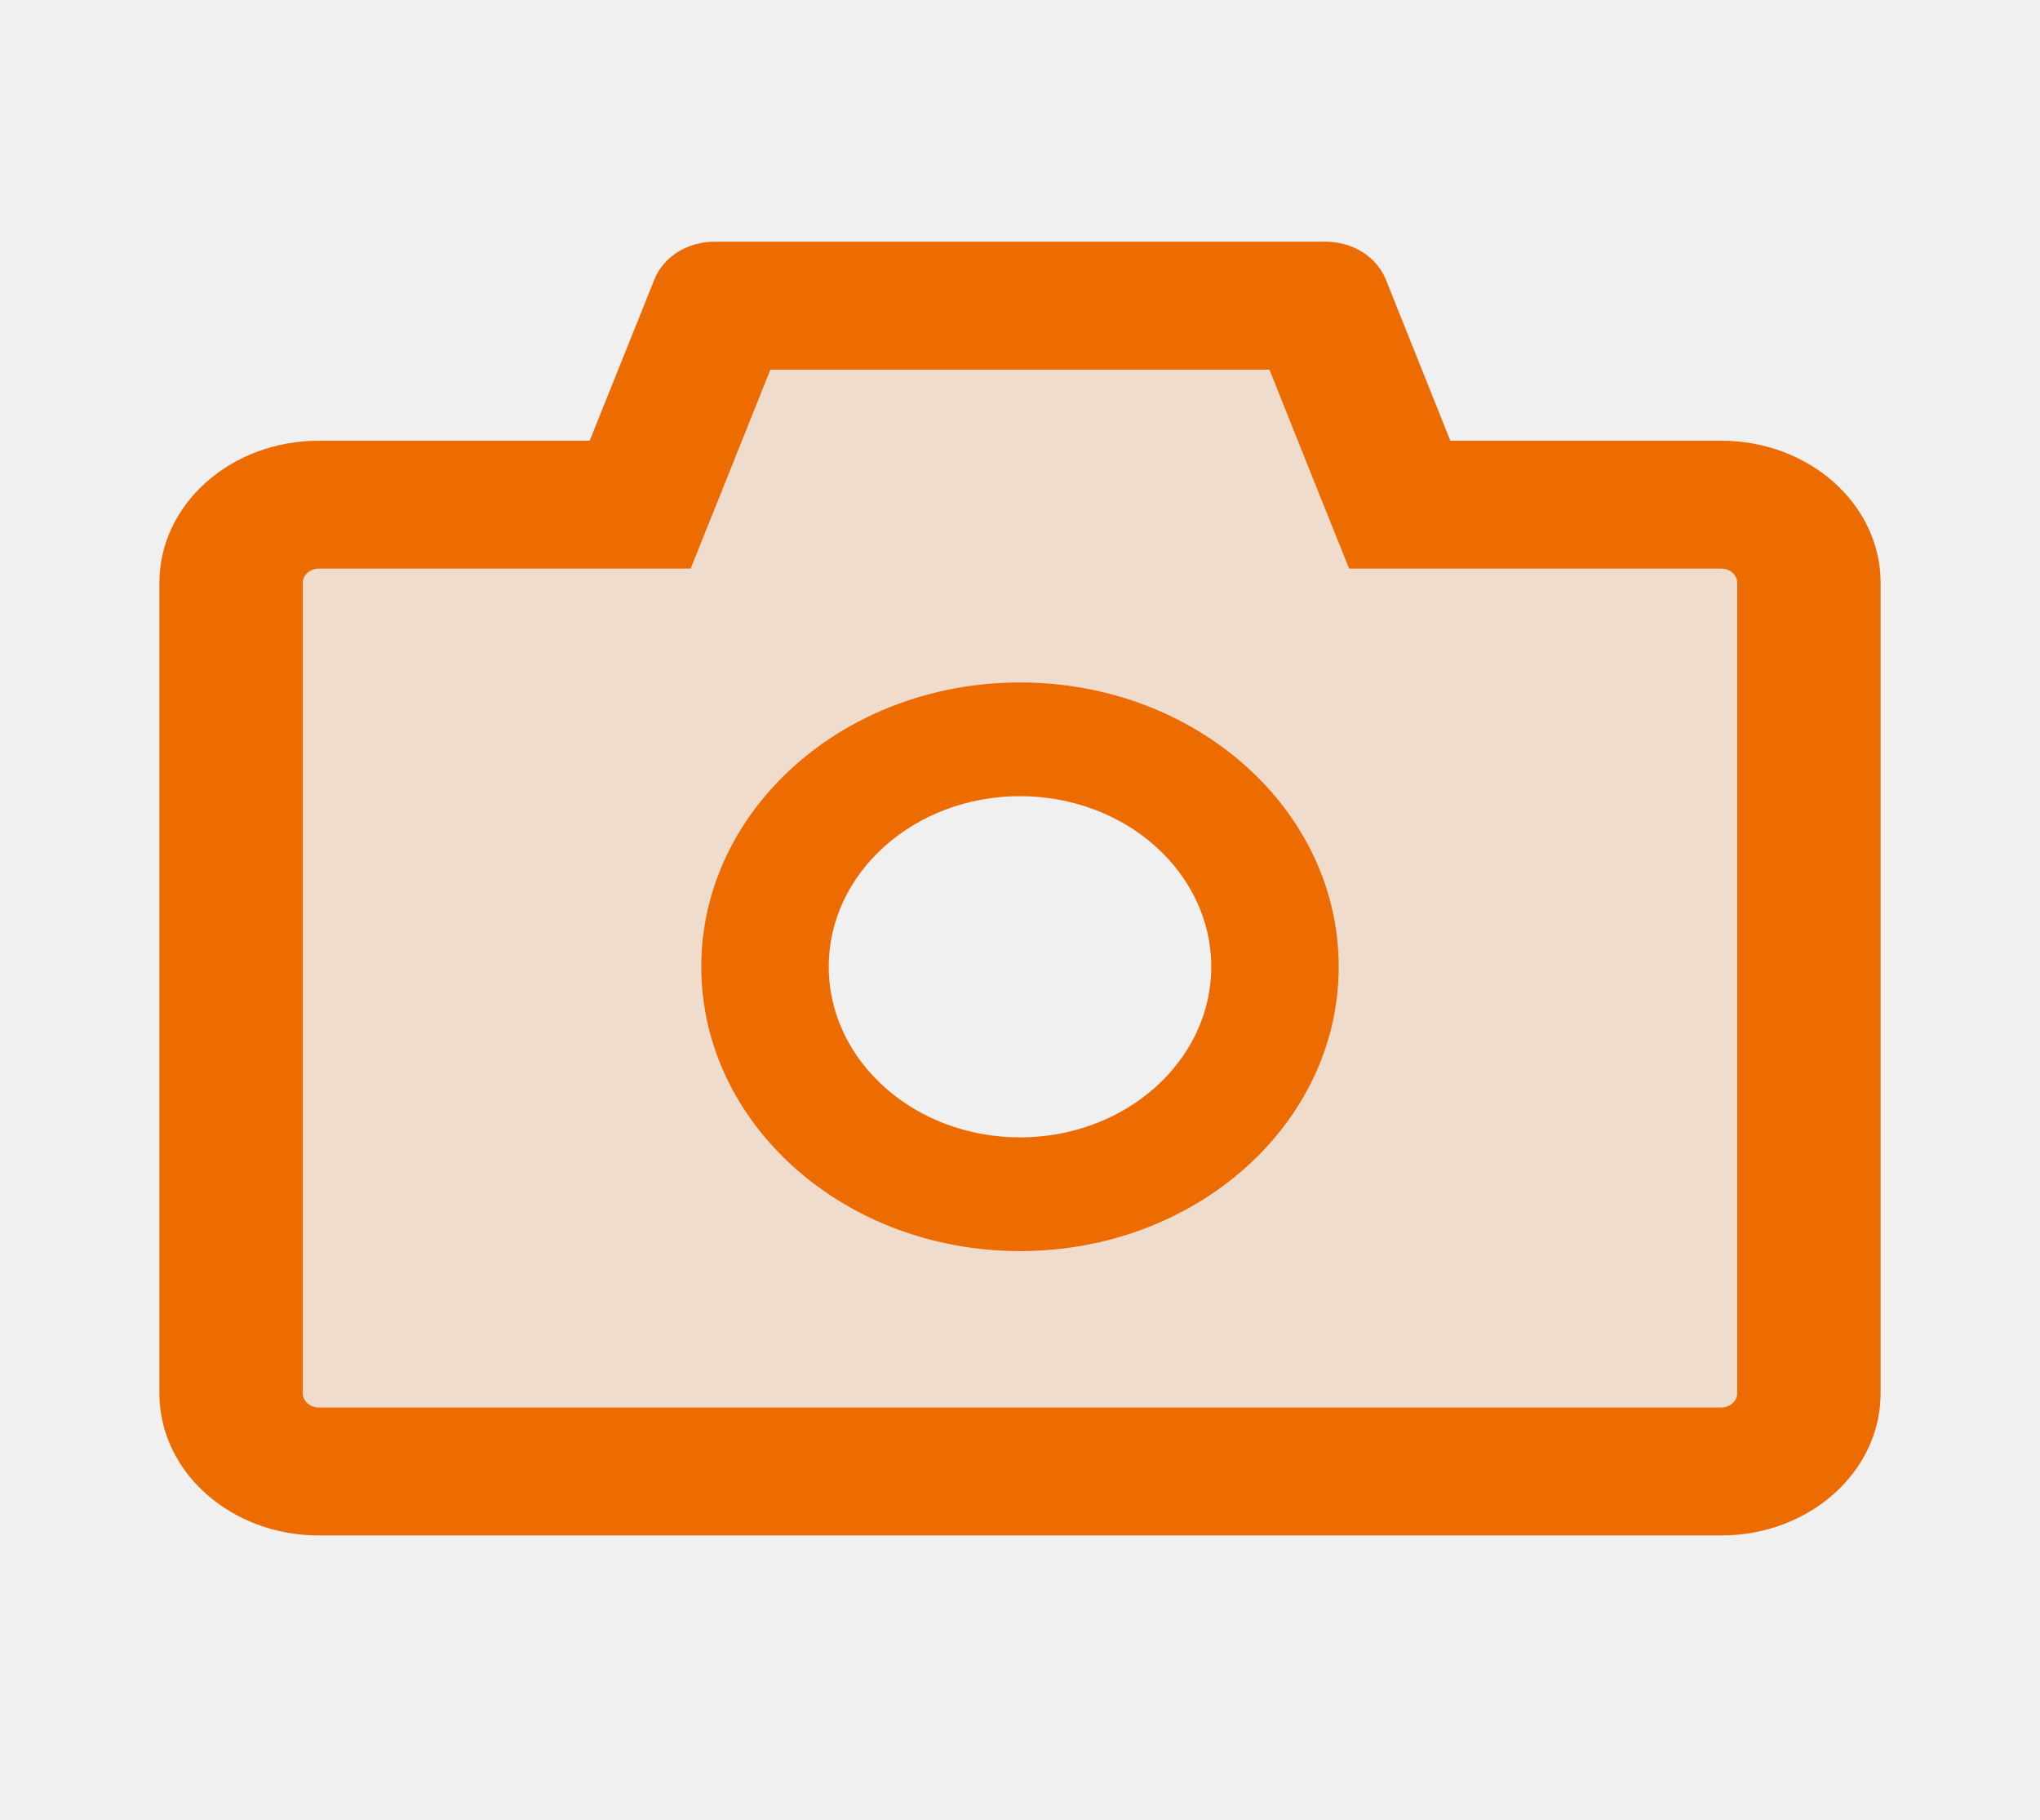
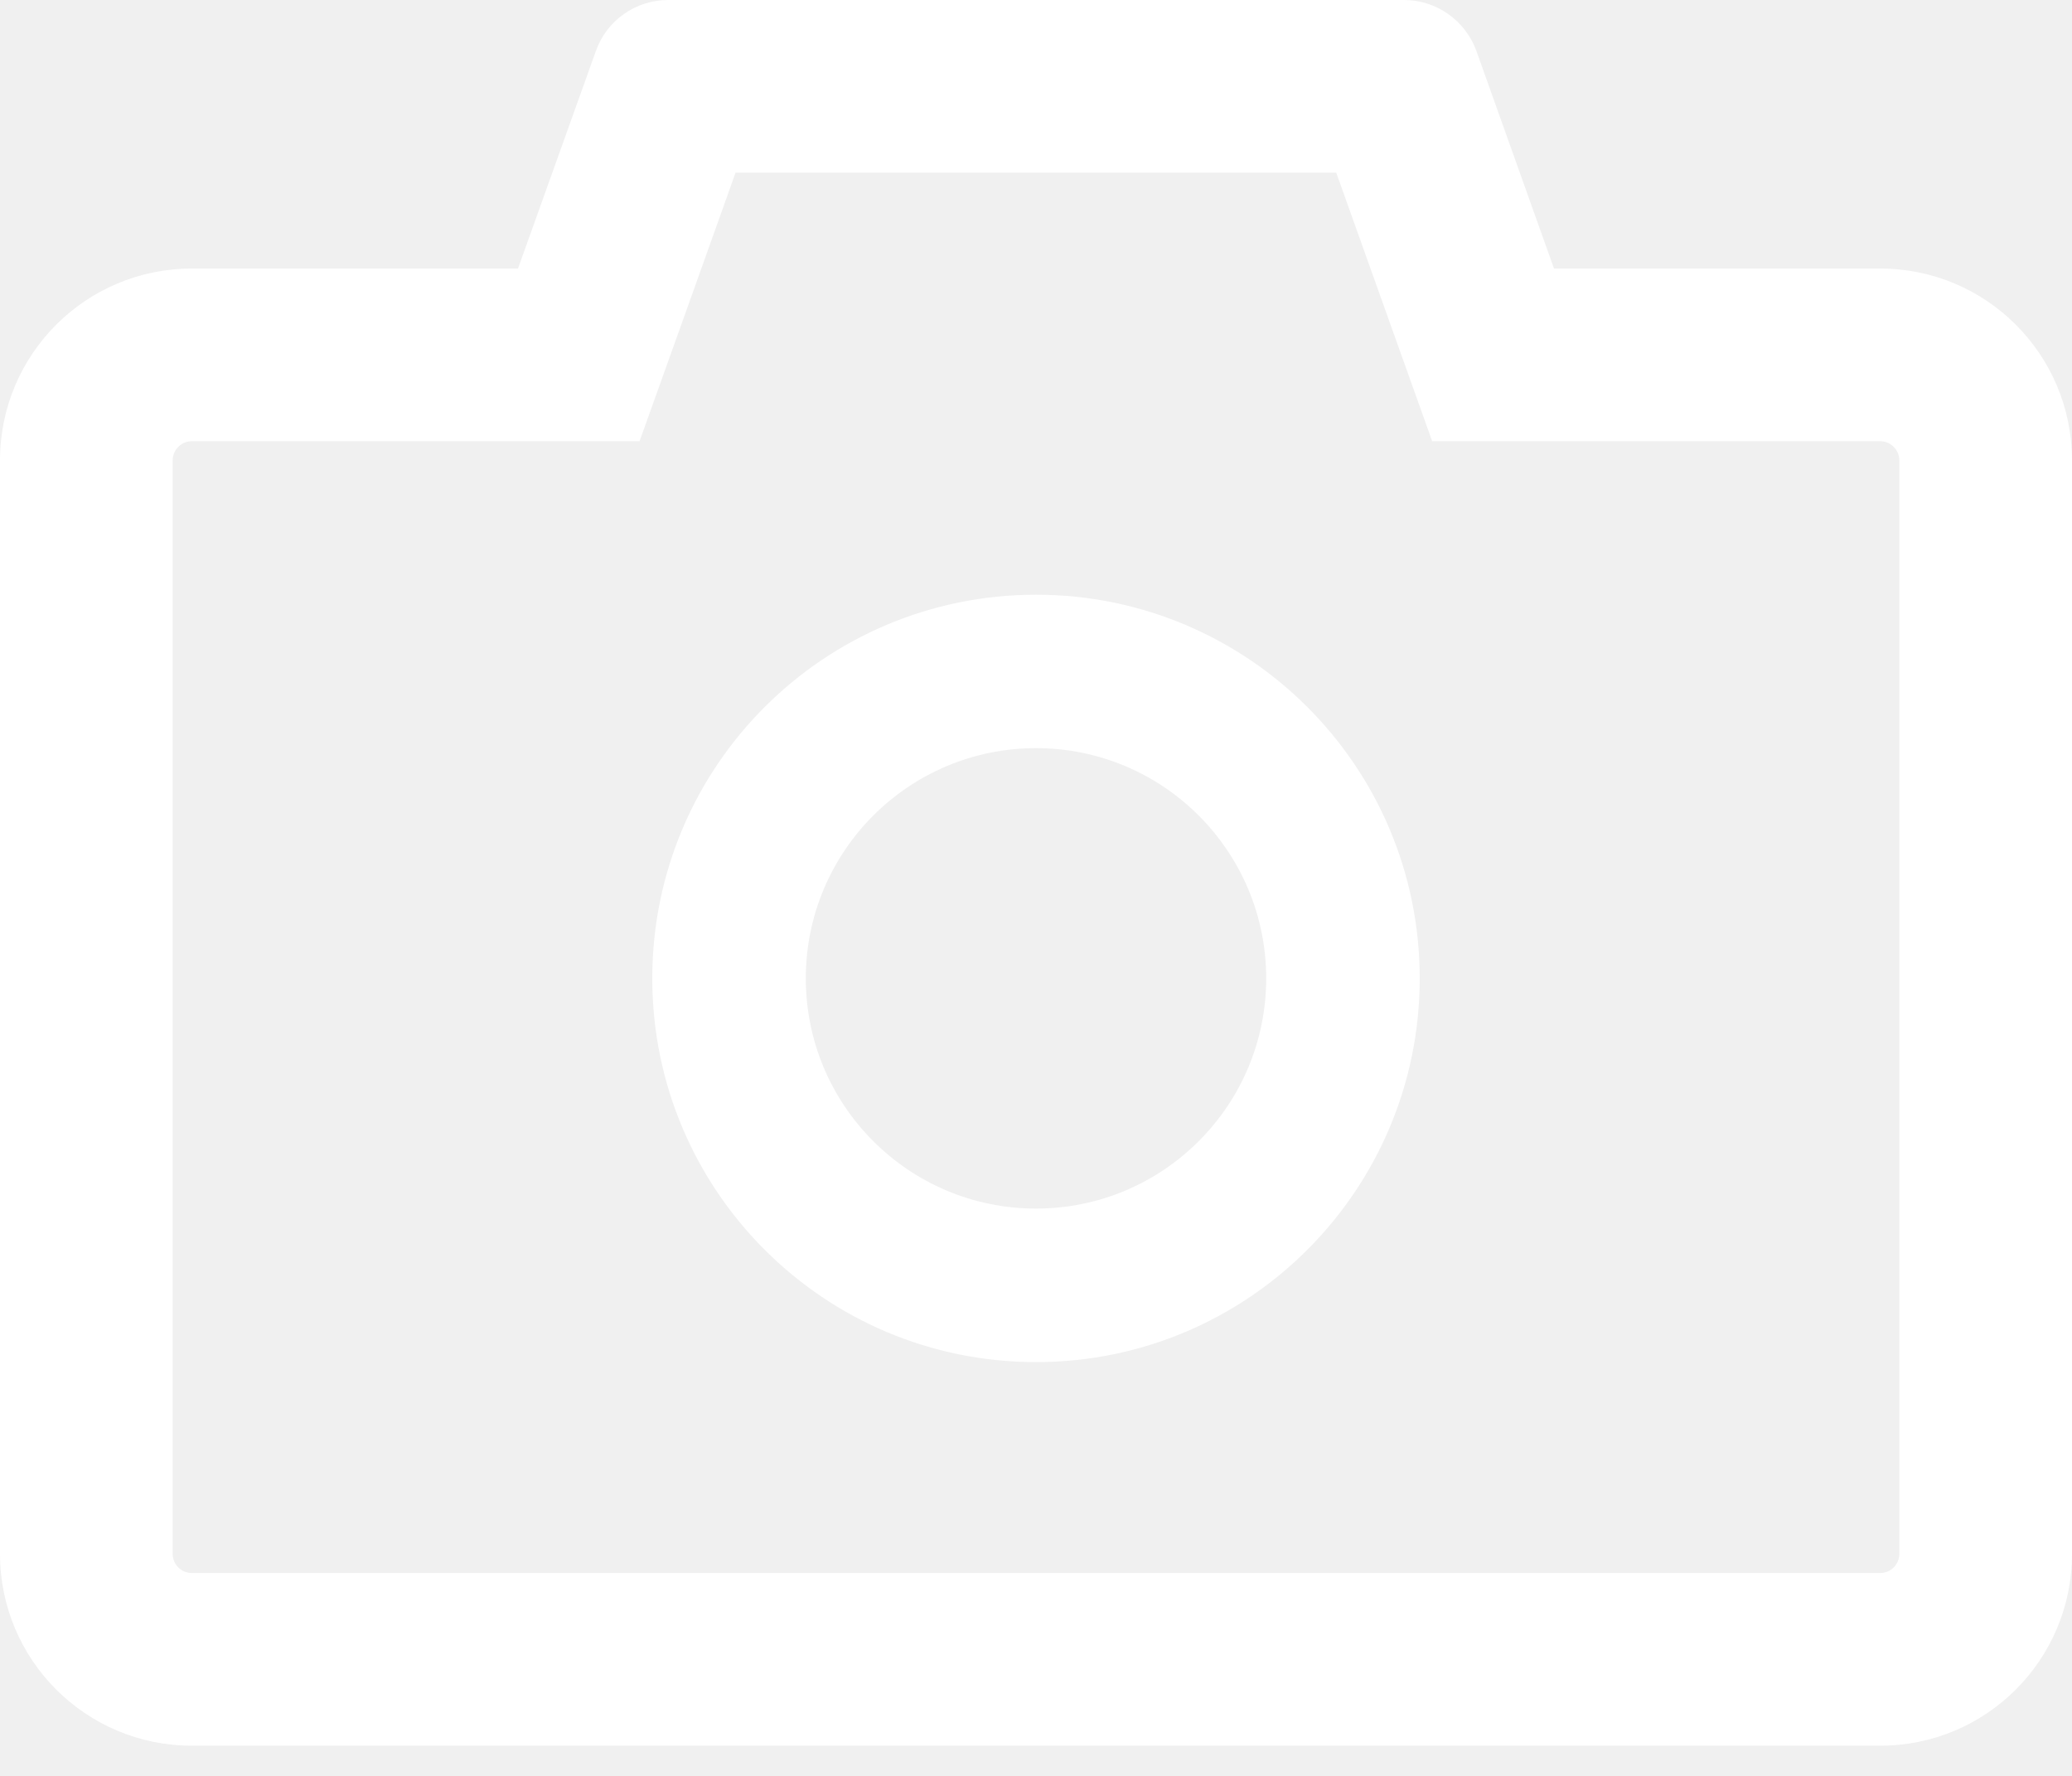
- <svg xmlns="http://www.w3.org/2000/svg" width="37" height="33" viewBox="0 0 37 33" fill="none">
-   <path d="M31.219 10.312H24.469L23.851 8.772L23.024 6.703H13.973L13.145 8.772L12.527 10.312H5.781C5.622 10.312 5.492 10.428 5.492 10.57V25.266C5.492 25.407 5.622 25.523 5.781 25.523H31.219C31.378 25.523 31.508 25.407 31.508 25.266V10.57C31.508 10.428 31.378 10.312 31.219 10.312ZM18.5 22.688C15.306 22.688 12.719 20.38 12.719 17.531C12.719 14.682 15.306 12.375 18.5 12.375C21.694 12.375 24.281 14.682 24.281 17.531C24.281 20.38 21.694 22.688 18.5 22.688Z" fill="#ED6C02" fill-opacity="0.15" />
-   <path d="M18.5 12.375C15.306 12.375 12.719 14.682 12.719 17.531C12.719 20.38 15.306 22.688 18.5 22.688C21.694 22.688 24.281 20.38 24.281 17.531C24.281 14.682 21.694 12.375 18.5 12.375ZM18.5 20.625C16.585 20.625 15.031 19.239 15.031 17.531C15.031 15.823 16.585 14.438 18.5 14.438C20.415 14.438 21.969 15.823 21.969 17.531C21.969 19.239 20.415 20.625 18.5 20.625Z" fill="#ED6C02" />
-   <path d="M31.219 7.992H26.305L25.134 5.066C25.053 4.866 24.905 4.693 24.71 4.57C24.514 4.448 24.281 4.383 24.043 4.383H12.957C12.469 4.383 12.032 4.657 11.87 5.066L10.695 7.992H5.781C4.184 7.992 2.891 9.146 2.891 10.57V25.266C2.891 26.69 4.184 27.844 5.781 27.844H31.219C32.816 27.844 34.109 26.69 34.109 25.266V10.57C34.109 9.146 32.816 7.992 31.219 7.992ZM31.508 25.266C31.508 25.407 31.378 25.523 31.219 25.523H5.781C5.622 25.523 5.492 25.407 5.492 25.266V10.57C5.492 10.428 5.622 10.312 5.781 10.312H12.527L13.145 8.772L13.973 6.703H23.024L23.851 8.772L24.469 10.312H31.219C31.378 10.312 31.508 10.428 31.508 10.57V25.266Z" fill="#ED6C02" />
+ <svg xmlns="http://www.w3.org/2000/svg" width="21" height="18" viewBox="0 0 21 18" fill="none">
+   <path d="M19.056 2.722H15.75L14.963 0.515C14.908 0.364 14.808 0.234 14.677 0.142C14.546 0.049 14.389 -0 14.229 3.04798e-07H6.772C6.443 3.04798e-07 6.149 0.207 6.04 0.515L5.25 2.722H1.944C0.87 2.722 0 3.592 0 4.667V15.75C0 16.824 0.87 17.694 1.944 17.694H19.056C20.13 17.694 21 16.824 21 15.75V4.667C21 3.592 20.13 2.722 19.056 2.722ZM19.25 15.75C19.25 15.857 19.163 15.944 19.056 15.944H1.944C1.837 15.944 1.75 15.857 1.75 15.75V4.667C1.75 4.56 1.837 4.472 1.944 4.472H6.482L6.898 3.31L7.455 1.75H13.543L14.1 3.31L14.515 4.472H19.056C19.163 4.472 19.25 4.56 19.25 4.667V15.75ZM10.5 6.028C8.351 6.028 6.611 7.768 6.611 9.917C6.611 12.065 8.351 13.806 10.5 13.806C12.649 13.806 14.389 12.065 14.389 9.917C14.389 7.768 12.649 6.028 10.5 6.028ZM10.5 12.25C9.212 12.25 8.167 11.205 8.167 9.917C8.167 8.628 9.212 7.583 10.5 7.583C11.788 7.583 12.833 8.628 12.833 9.917C12.833 11.205 11.788 12.25 10.5 12.25Z" fill="white" />
</svg>
